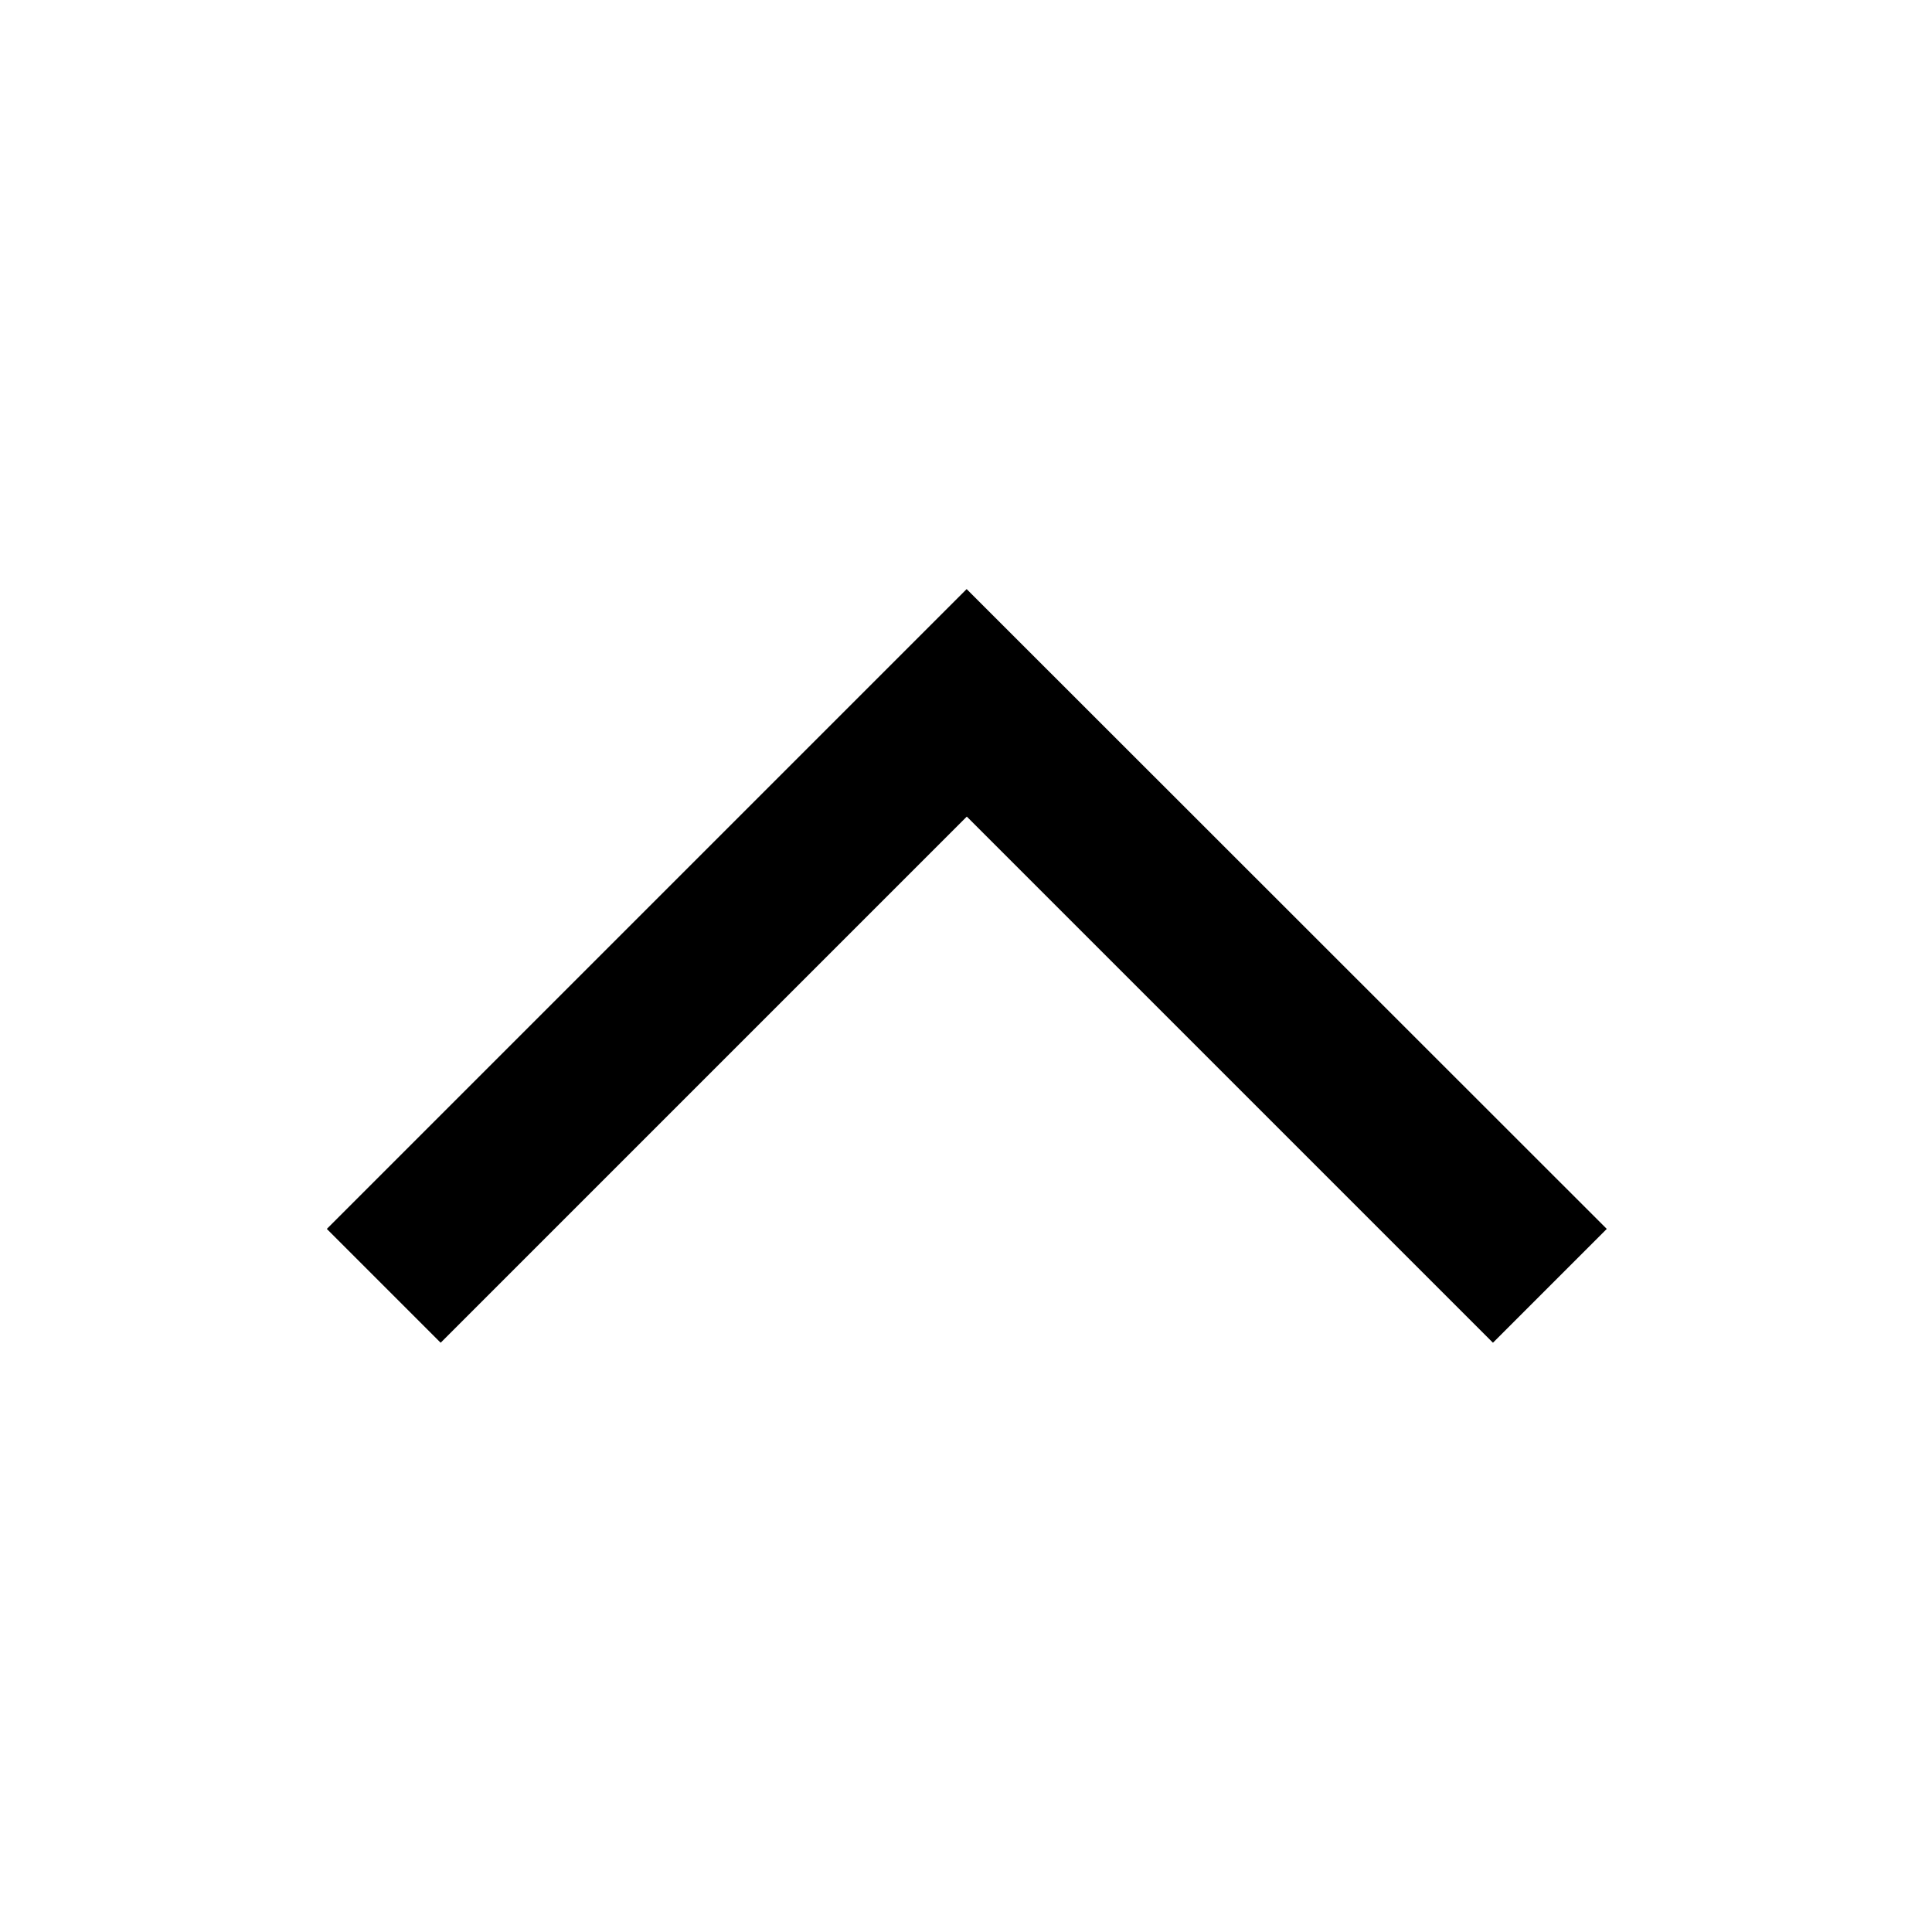
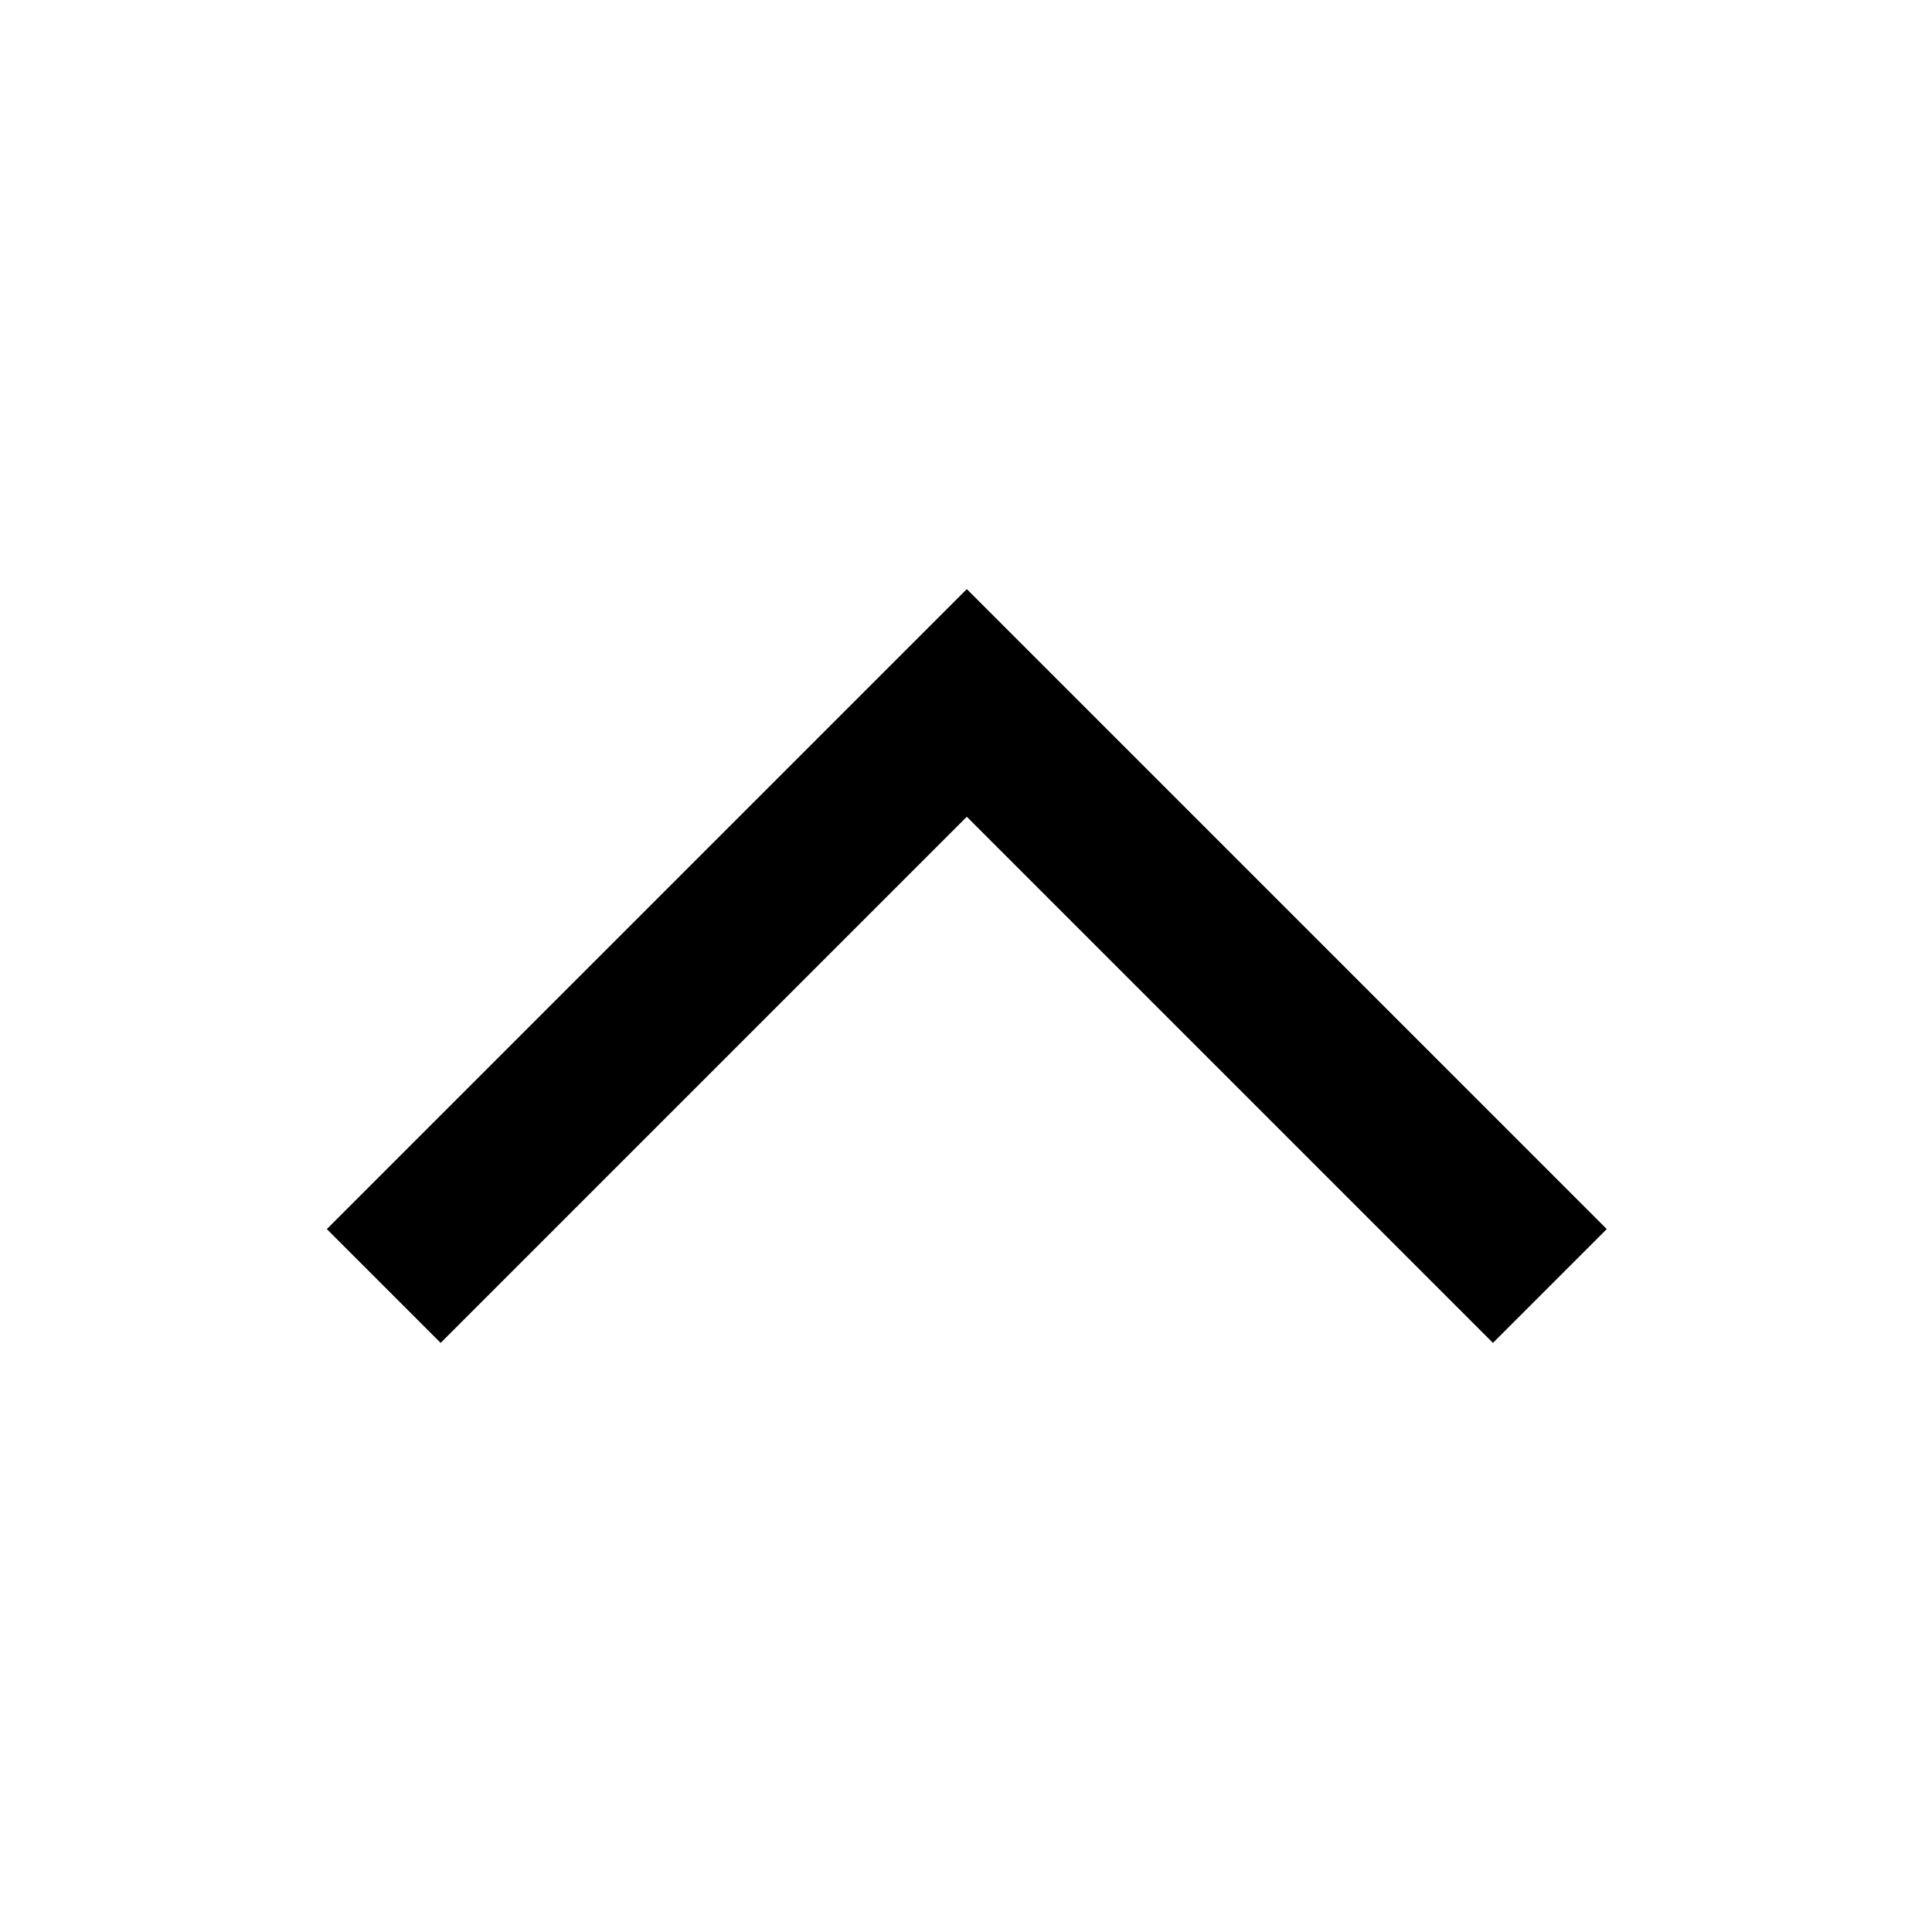
<svg xmlns="http://www.w3.org/2000/svg" viewBox="0 0 12 12">
-   <path d="M6.005 3.66L9.98 7.633l-.707.707-3.268-3.268L2.737 8.34l-.707-.707 3.975-3.975z" fill-rule="evenodd" clip-rule="evenodd" />
+   <path fill-rule="evenodd" clip-rule="evenodd" d="M6.005 3.659L9.98 7.634L9.273 8.341L6.005 5.073L2.737 8.341L2.03 7.634L6.005 3.659Z" />
</svg>
